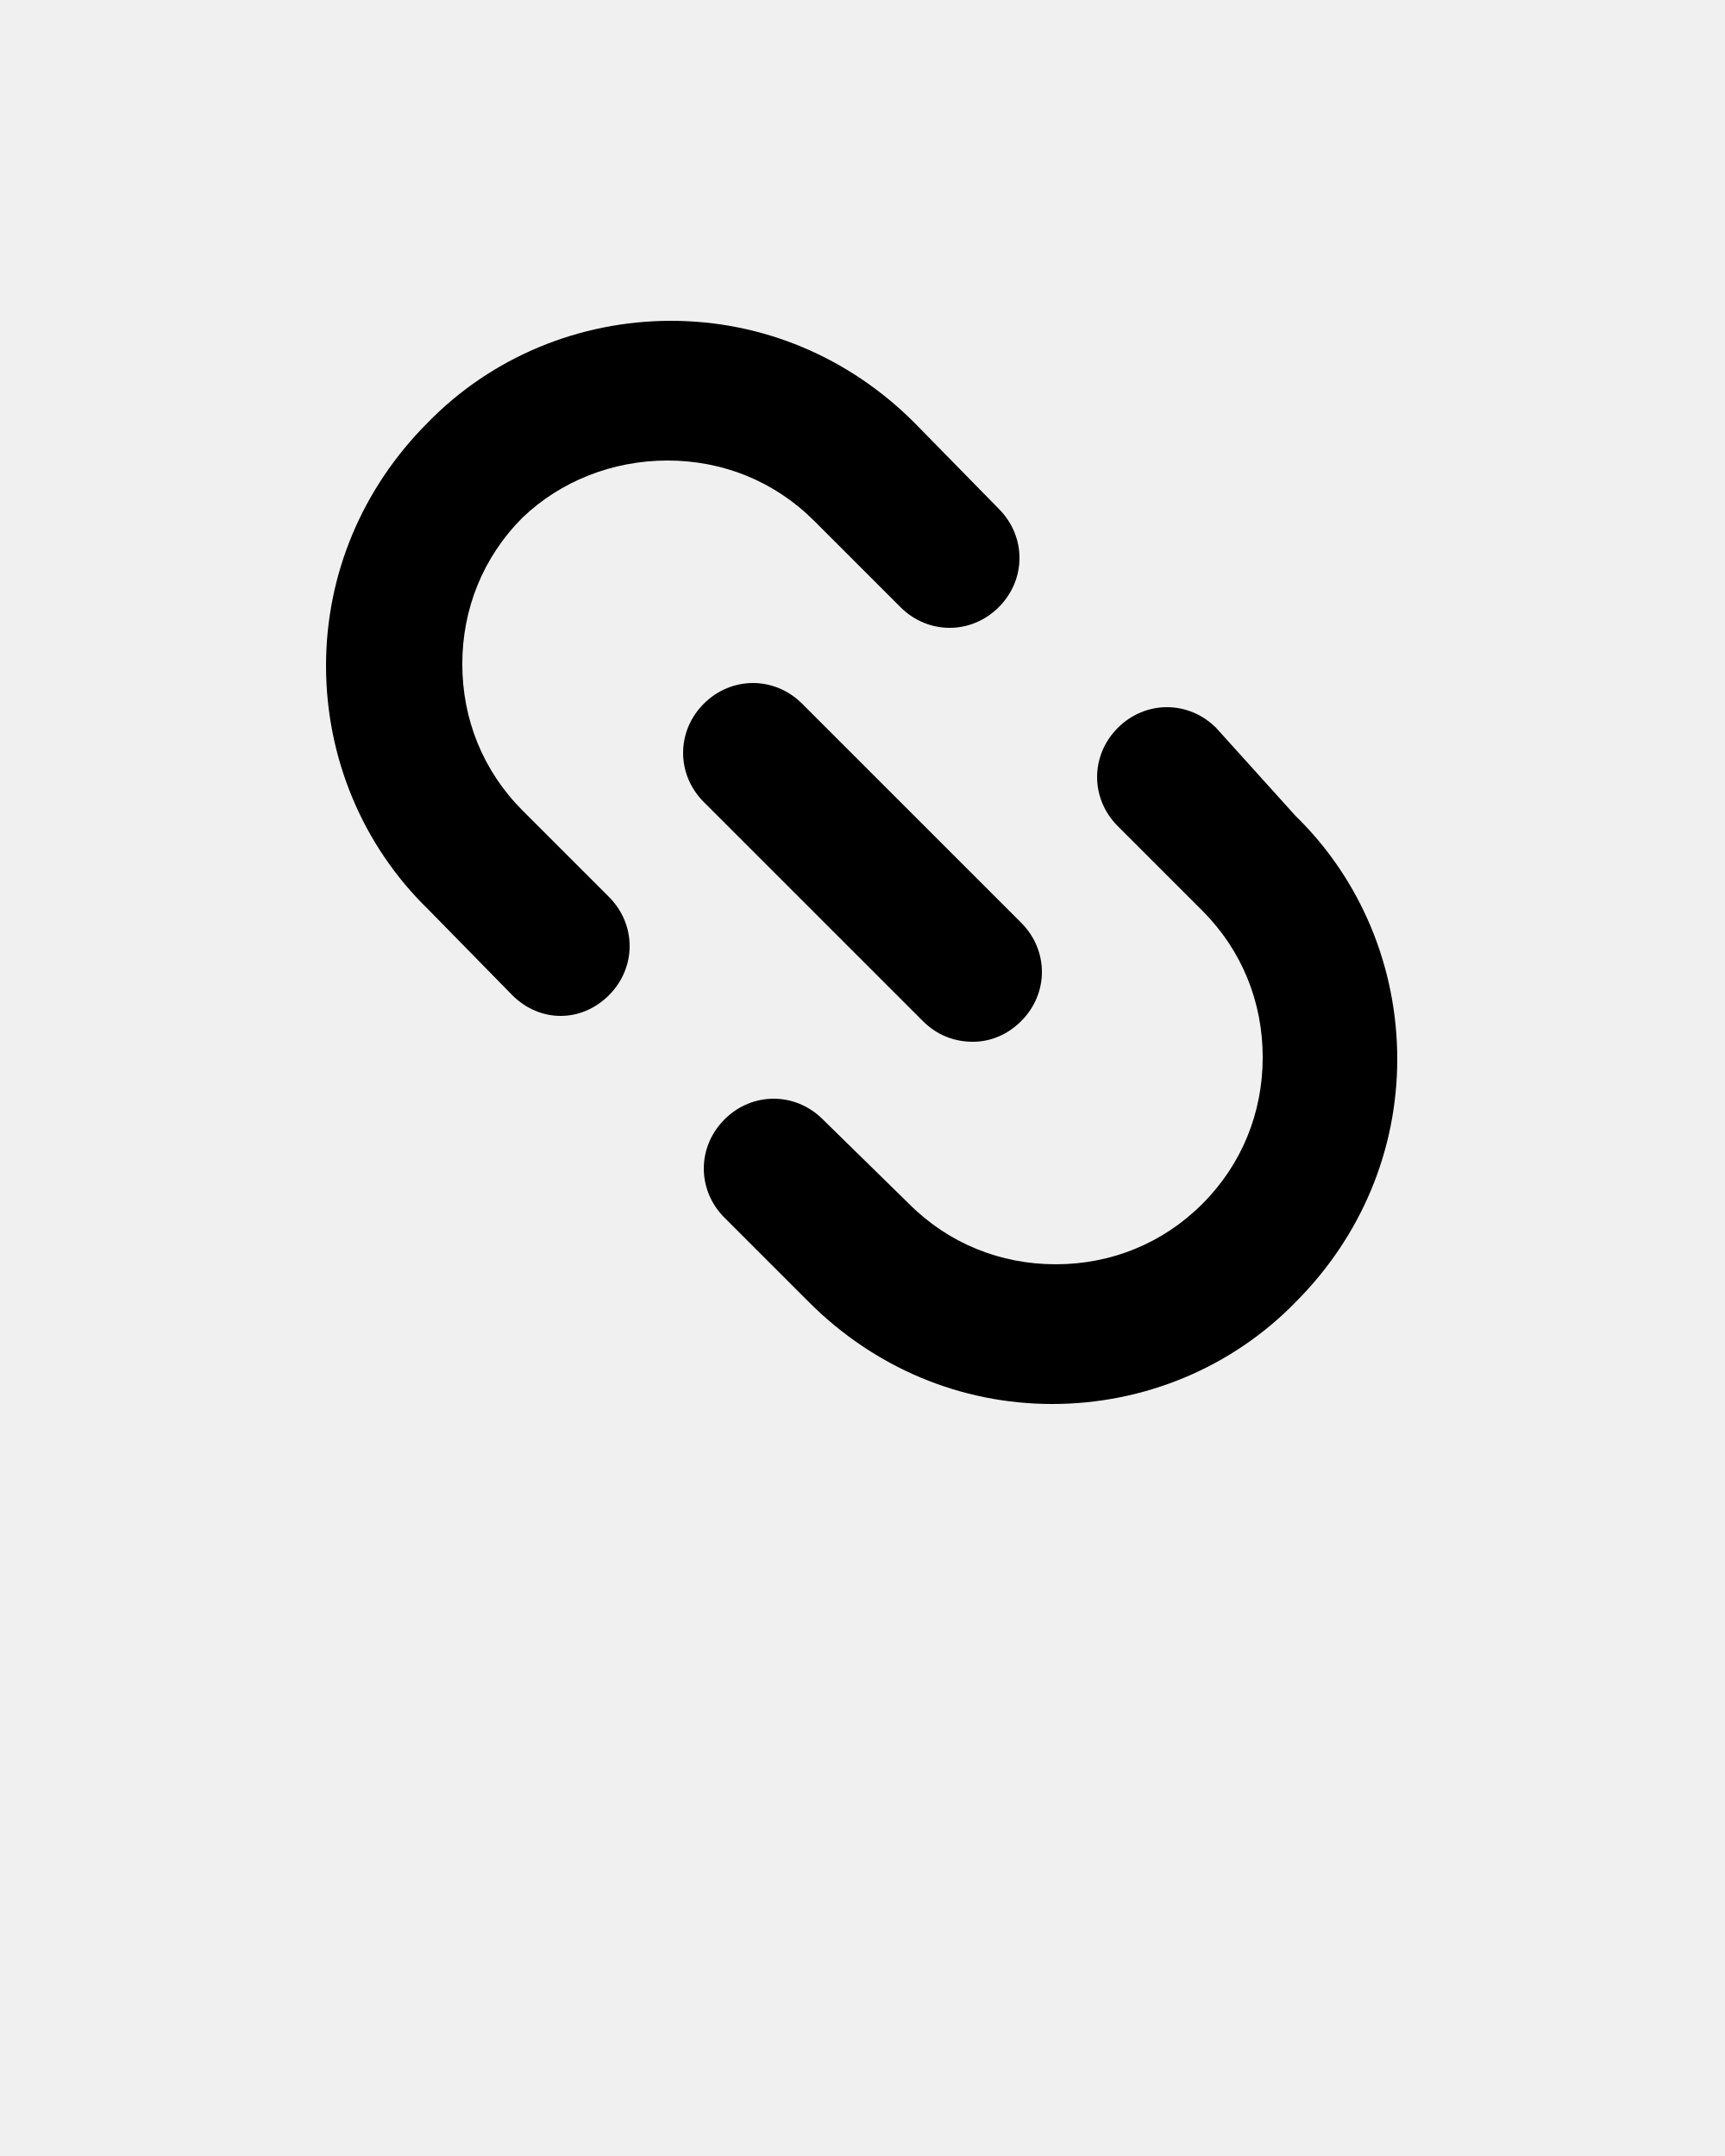
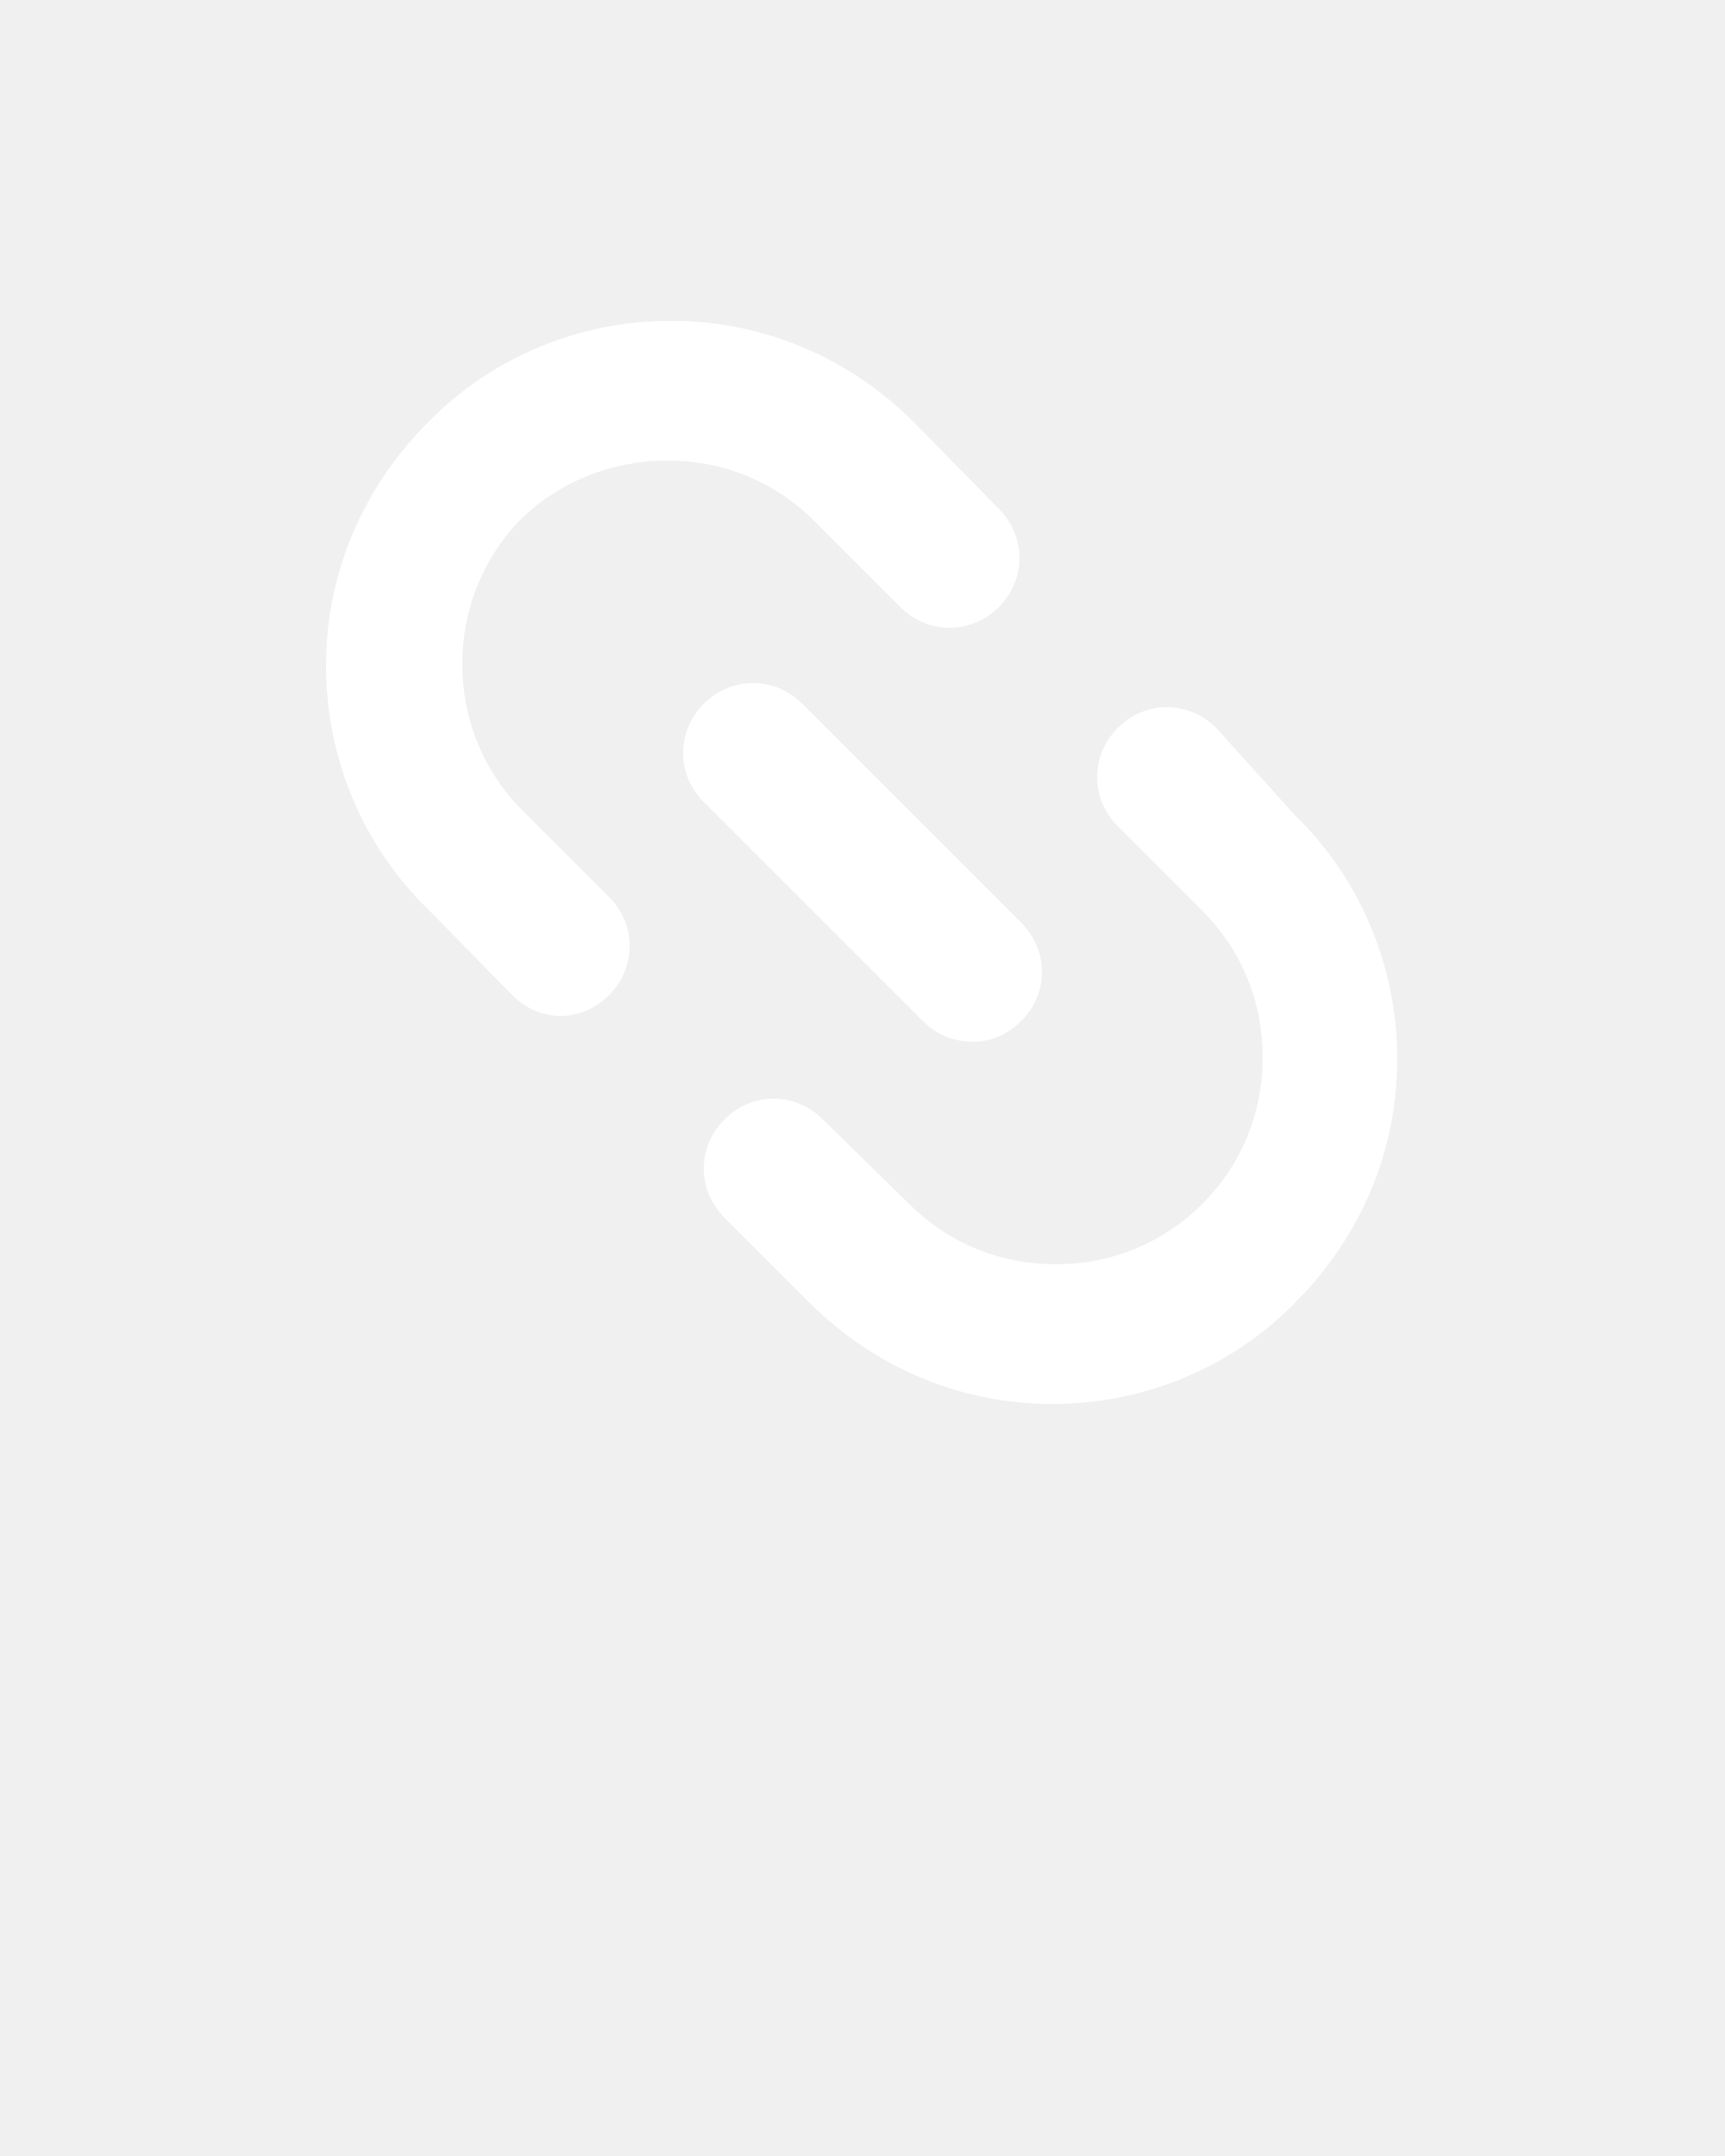
<svg xmlns="http://www.w3.org/2000/svg" version="1.1" x="0px" y="0px" viewBox="0 0 100 125" style="enable-background:new 0 0 100 100;" xml:space="preserve">
  <g>
-     <path d="M70.5,42.2c-1.6-1.6-4.1-1.6-5.7,0c-1.6,1.6-1.6,4.1,0,5.7l4.9,4.9c2.3,2.3,3.5,5.3,3.5,8.5s-1.2,6.2-3.5,8.5   c-2.3,2.3-5.3,3.5-8.5,3.5s-6.2-1.2-8.5-3.5l-5-4.9c-1.6-1.6-4.1-1.6-5.7,0c-1.6,1.6-1.6,4.1,0,5.7l4.9,4.9   c3.8,3.8,8.8,5.9,14.1,5.9s10.4-2.1,14.1-5.9c3.8-3.8,5.9-8.8,5.9-14.1s-2.1-10.4-5.9-14.1L70.5,42.2z" />
-     <path d="M38.7,26.7c3.2,0,6.2,1.2,8.5,3.5l5,5c1.6,1.6,4.1,1.6,5.7,0c1.6-1.6,1.6-4.1,0-5.7l-4.9-5c-3.8-3.8-8.8-5.9-14.1-5.9   s-10.4,2.1-14.1,5.9c-3.8,3.8-5.9,8.8-5.9,14.1s2.1,10.4,5.9,14.1l4.9,5c0.8,0.8,1.8,1.2,2.8,1.2c1,0,2-0.4,2.8-1.2   c1.6-1.6,1.6-4.1,0-5.7l-5-5c-2.3-2.3-3.5-5.3-3.5-8.5s1.2-6.2,3.5-8.5C32.5,27.9,35.5,26.7,38.7,26.7z" />
-     <path d="M56.4,60.4c1,0,2-0.4,2.8-1.2c1.6-1.6,1.6-4.1,0-5.7L46.5,40.8c-1.6-1.6-4.1-1.6-5.7,0c-1.6,1.6-1.6,4.1,0,5.7l12.7,12.7   C54.3,60,55.3,60.4,56.4,60.4z" />
+     <path fill="#ffffff" d="M70.5,42.2c-1.6-1.6-4.1-1.6-5.7,0c-1.6,1.6-1.6,4.1,0,5.7l4.9,4.9c2.3,2.3,3.5,5.3,3.5,8.5s-1.2,6.2-3.5,8.5   c-2.3,2.3-5.3,3.5-8.5,3.5s-6.2-1.2-8.5-3.5l-5-4.9c-1.6-1.6-4.1-1.6-5.7,0c-1.6,1.6-1.6,4.1,0,5.7l4.9,4.9   c3.8,3.8,8.8,5.9,14.1,5.9s10.4-2.1,14.1-5.9c3.8-3.8,5.9-8.8,5.9-14.1s-2.1-10.4-5.9-14.1L70.5,42.2z" />
+     <path fill="#ffffff" d="M38.7,26.7c3.2,0,6.2,1.2,8.5,3.5l5,5c1.6,1.6,4.1,1.6,5.7,0c1.6-1.6,1.6-4.1,0-5.7l-4.9-5c-3.8-3.8-8.8-5.9-14.1-5.9   s-10.4,2.1-14.1,5.9c-3.8,3.8-5.9,8.8-5.9,14.1s2.1,10.4,5.9,14.1l4.9,5c0.8,0.8,1.8,1.2,2.8,1.2c1,0,2-0.4,2.8-1.2   c1.6-1.6,1.6-4.1,0-5.7l-5-5c-2.3-2.3-3.5-5.3-3.5-8.5s1.2-6.2,3.5-8.5C32.5,27.9,35.5,26.7,38.7,26.7z" />
+     <path fill="#ffffff" d="M56.4,60.4c1,0,2-0.4,2.8-1.2c1.6-1.6,1.6-4.1,0-5.7L46.5,40.8c-1.6-1.6-4.1-1.6-5.7,0c-1.6,1.6-1.6,4.1,0,5.7l12.7,12.7   C54.3,60,55.3,60.4,56.4,60.4z" />
  </g>
</svg>
